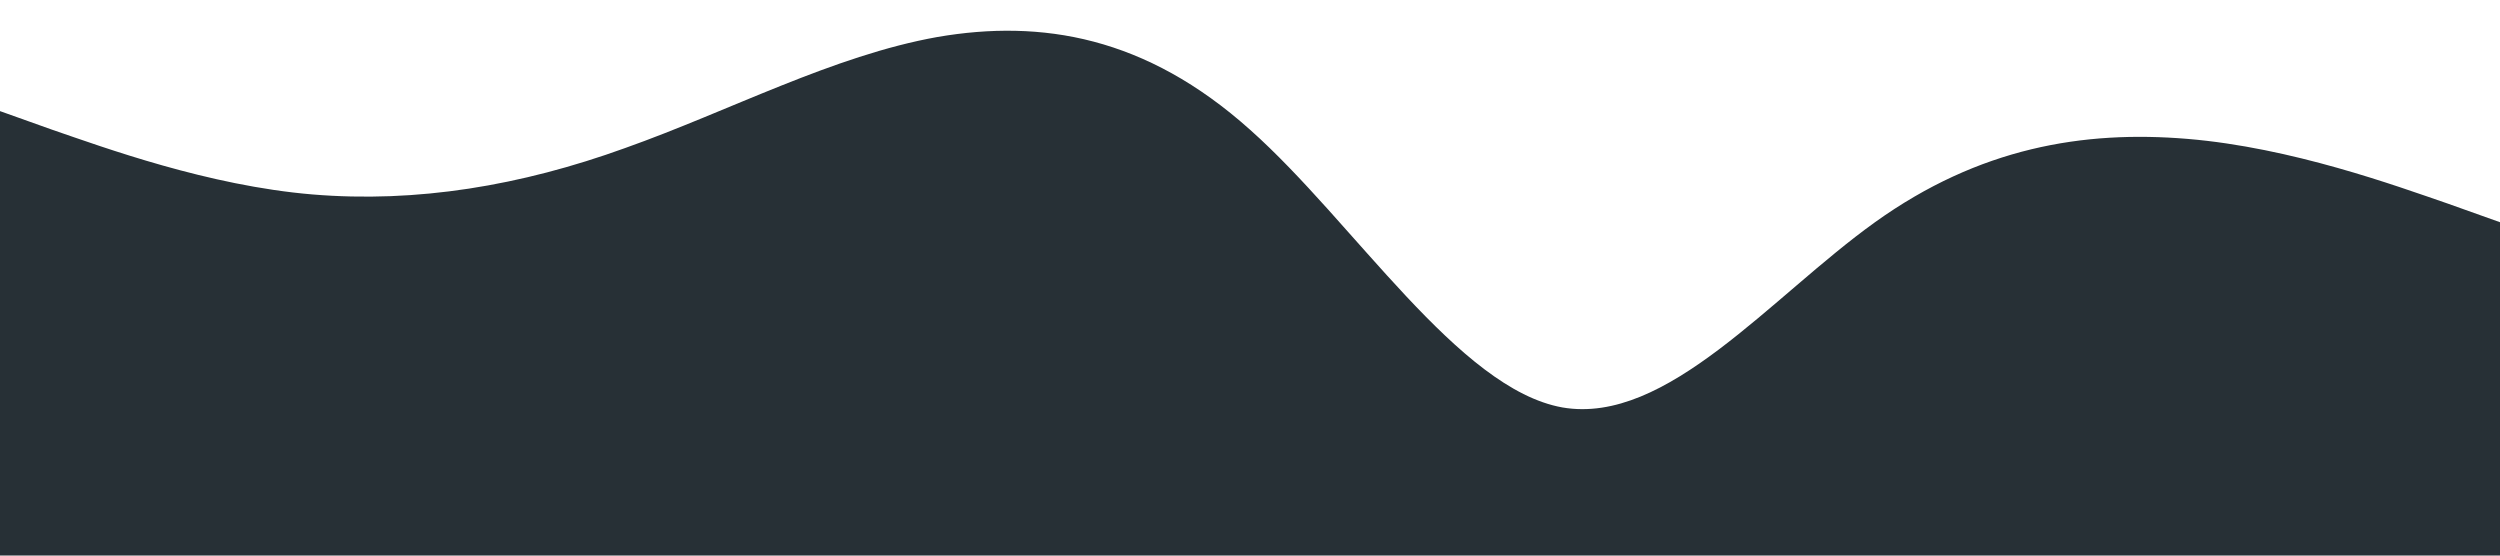
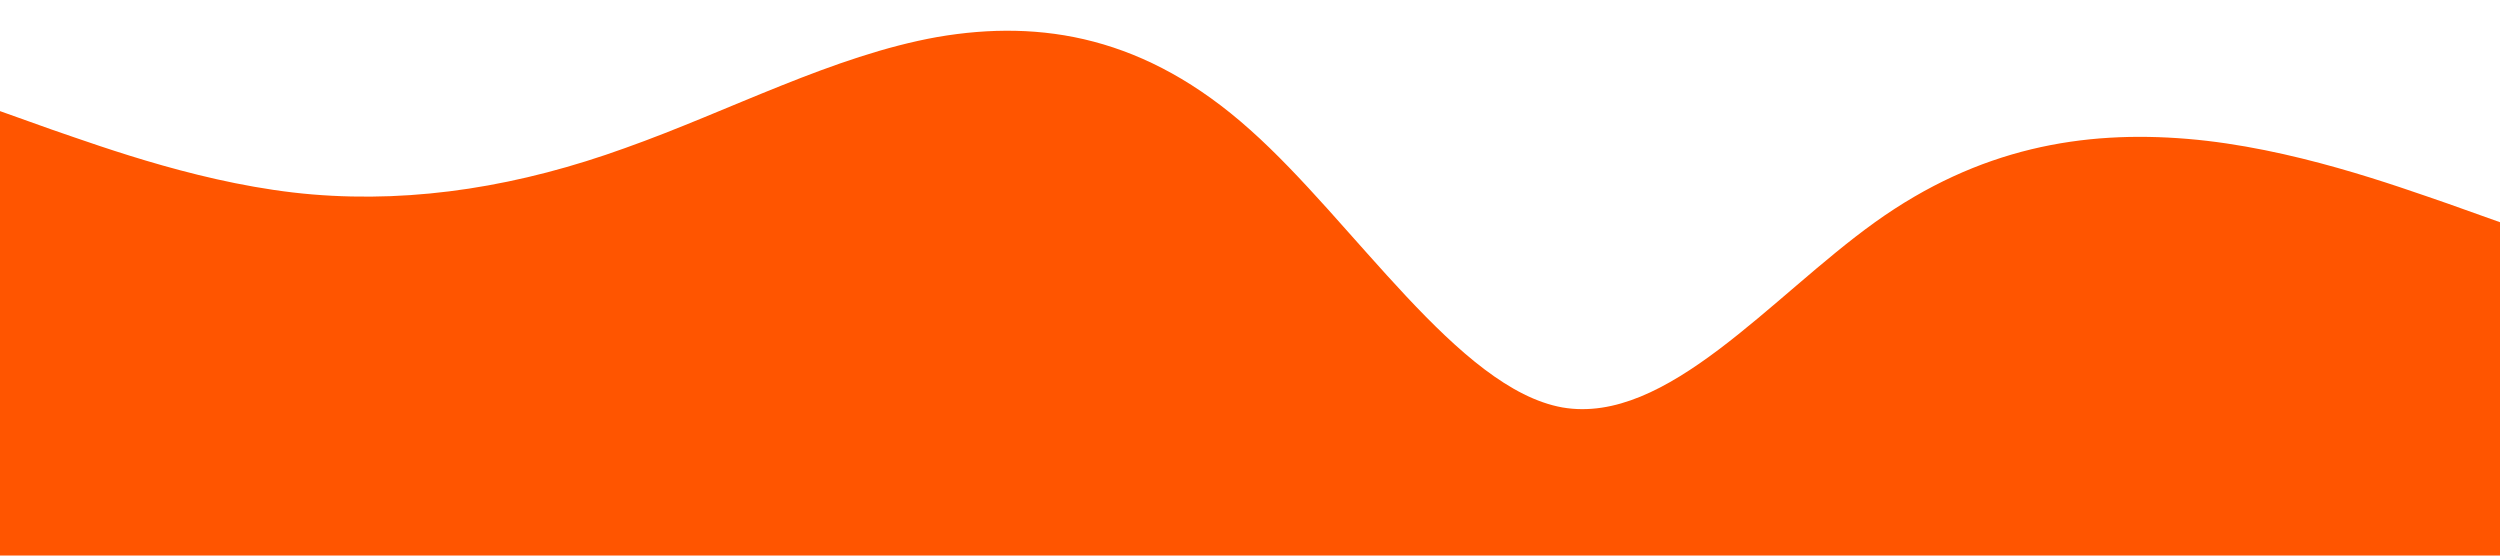
<svg xmlns="http://www.w3.org/2000/svg" viewBox="0 0 1440 320">
-   <path fill="#273036" fill-opacity="1" d="M0,64L30,74.7C60,85,120,107,180,112C240,117,300,107,360,85.3C420,64,480,32,540,21.3C600,11,660,21,720,74.7C780,128,840,224,900,234.7C960,245,1020,171,1080,128C1140,85,1200,75,1260,80C1320,85,1380,107,1410,117.3L1440,128L1440,320L1410,320C1380,320,1320,320,1260,320C1200,320,1140,320,1080,320C1020,320,960,320,900,320C840,320,780,320,720,320C660,320,600,320,540,320C480,320,420,320,360,320C300,320,240,320,180,320C120,320,60,320,30,320L0,320Z" />
+   <path fill="#ff5500" fill-opacity="1" d="M0,64L30,74.7C60,85,120,107,180,112C240,117,300,107,360,85.3C420,64,480,32,540,21.3C600,11,660,21,720,74.7C780,128,840,224,900,234.7C960,245,1020,171,1080,128C1140,85,1200,75,1260,80C1320,85,1380,107,1410,117.3L1440,128L1440,320L1410,320C1380,320,1320,320,1260,320C1200,320,1140,320,1080,320C1020,320,960,320,900,320C840,320,780,320,720,320C660,320,600,320,540,320C480,320,420,320,360,320C300,320,240,320,180,320C120,320,60,320,30,320L0,320Z" />
</svg>
